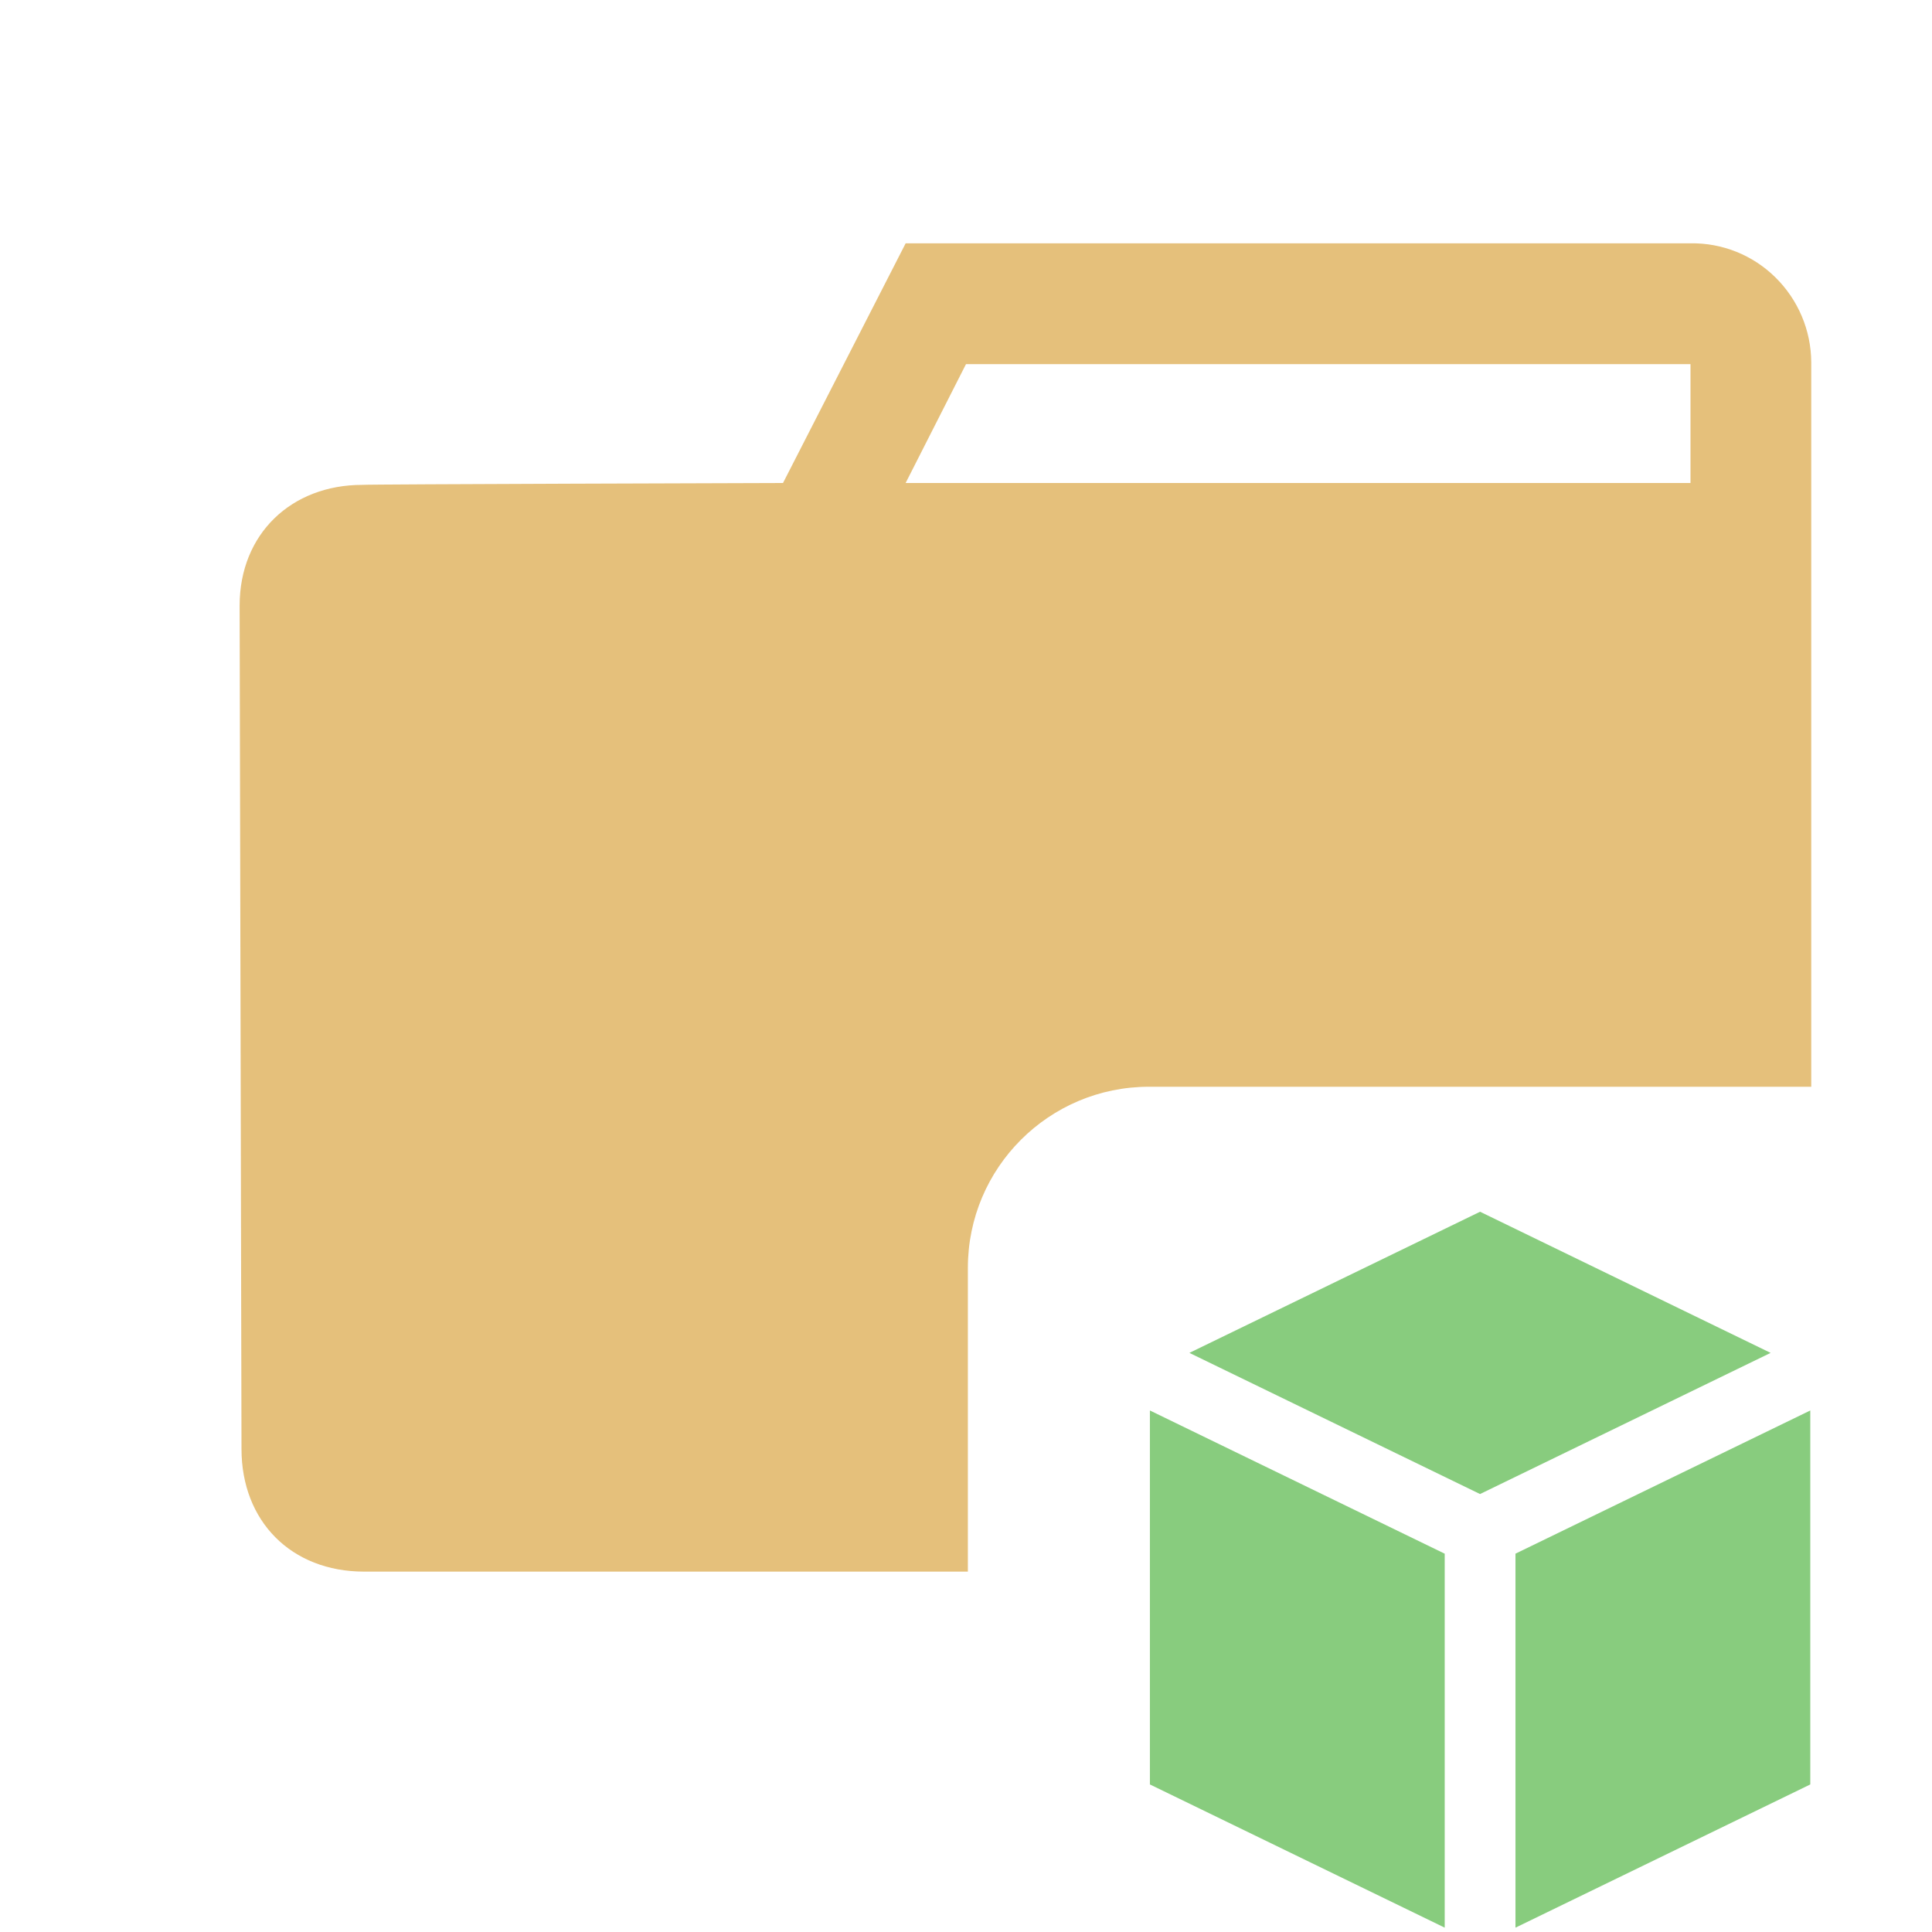
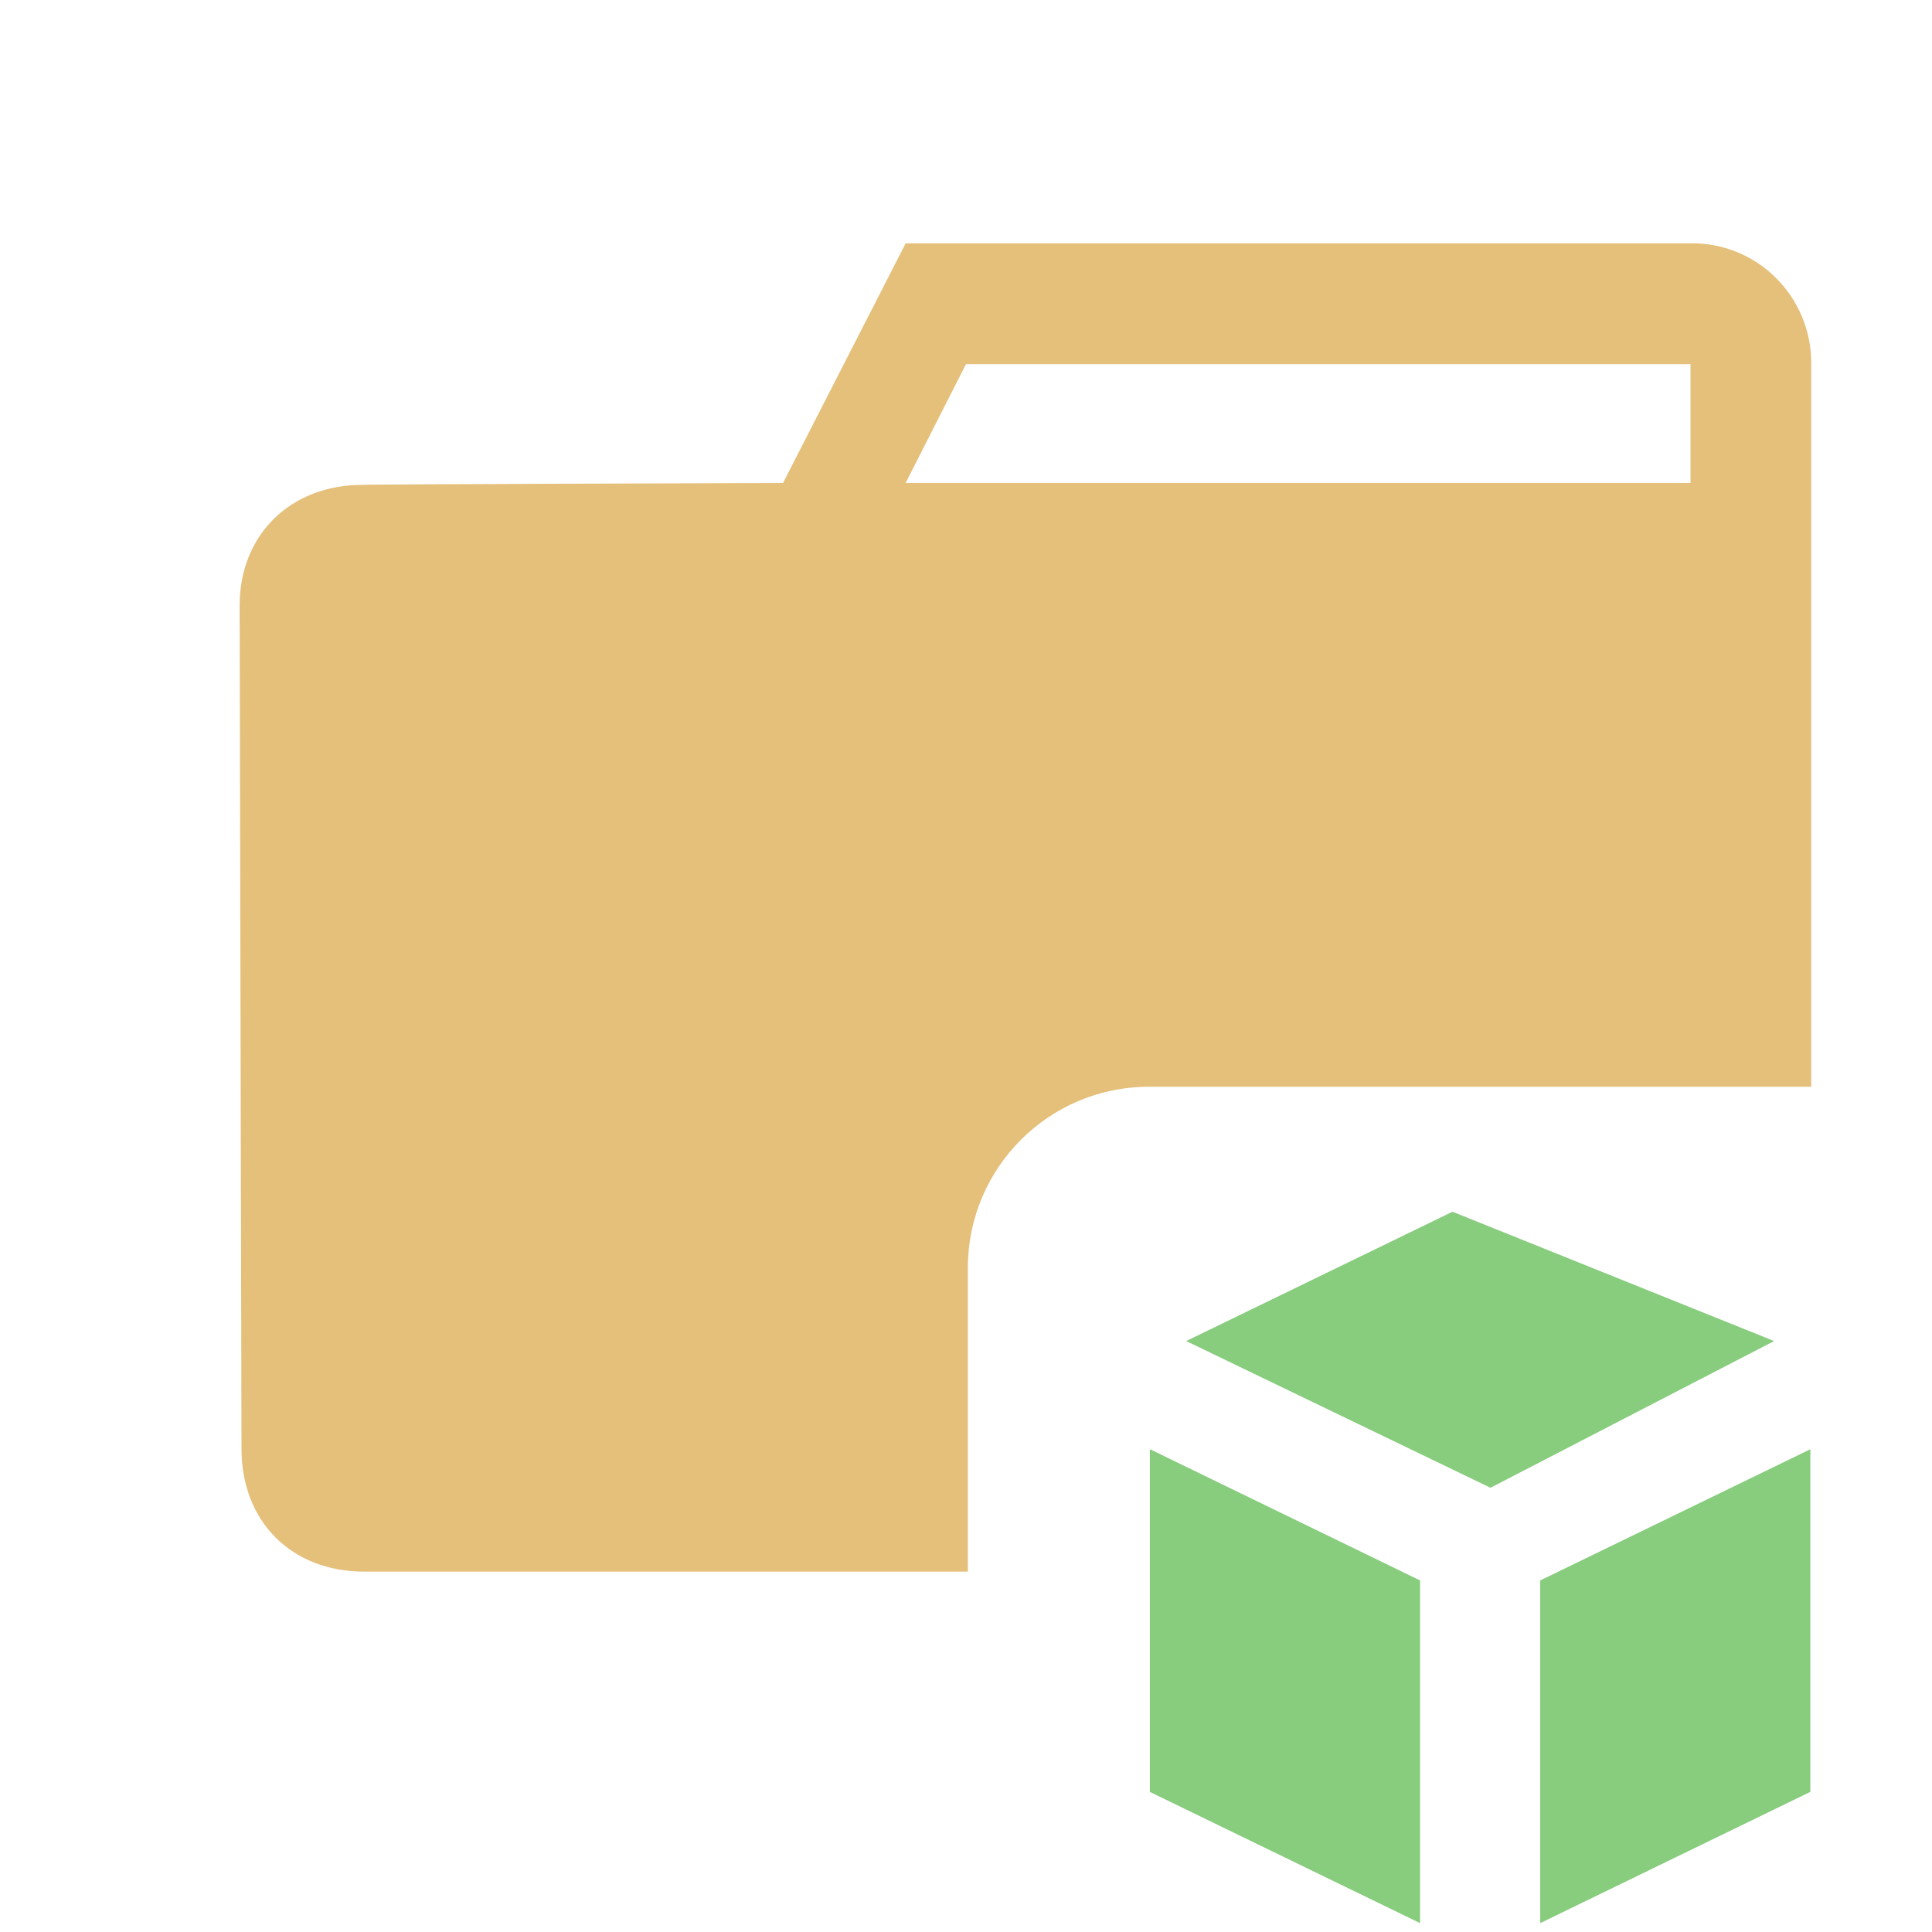
- <svg xmlns="http://www.w3.org/2000/svg" xml:space="preserve" stroke-linecap="round" stroke-linejoin="round" stroke-miterlimit="10" clip-rule="evenodd" viewBox="0 0 32 32">
-   <clipPath id="a">
+ <svg xmlns="http://www.w3.org/2000/svg" stroke-miterlimit="10" viewBox="0 0 32 32" clip-rule="evenodd" stroke-linecap="round" stroke-linejoin="round">
+   <clipPath id="prefix__a">
    <path d="M0 0h32v32H0z" />
  </clipPath>
-   <g clip-path="url(#a)">
-     <path fill="#88cc7e" d="M19.046 23.362v6.194l4.883 2.372v-6.194l-4.883-2.372Zm5.469-3.292L19.7 22.408l4.814 2.338 4.813-2.338-4.813-2.338Zm.586 5.664v6.194l4.883-2.372v-6.194L25.1 25.734Z" />
-     <path fill="#e5c07b" d="M15 4.031 12.969 8S6 8.02 6 8.031c-1.172 0-2.031.81-2.031 2L4 24c0 1.194.821 2.031 2.031 2.031h10V21a3 3 0 0 1 3-3H30V6a1.987 1.987 0 0 0-.594-1.406A1.957 1.957 0 0 0 28 4.03H15Zm1 2h12V8H15l1-1.969Z" />
+   <g clip-path="url(#prefix__a)">
+     <path d="M19.046 24.003v5.677l4.475 2.173v-5.676l-4.475-2.174zm5.012-3.933l-4.411 2.142 5.04 2.43 4.698-2.43-5.327-2.142zm1.453 6.107v5.676l4.474-2.174v-5.675l-4.474 2.173z" fill="#88cc7e" />
+     <path d="M15 4.031L12.969 8S6 8.02 6 8.031c-1.172 0-2.031.81-2.031 2L4 24c0 1.194.821 2.031 2.031 2.031h10V21a3 3 0 013-3H30V6a1.987 1.987 0 00-.594-1.406A1.957 1.957 0 0028 4.03H15zm1 2h12V8H15l1-1.969z" fill="#e5c07b" />
  </g>
</svg>
